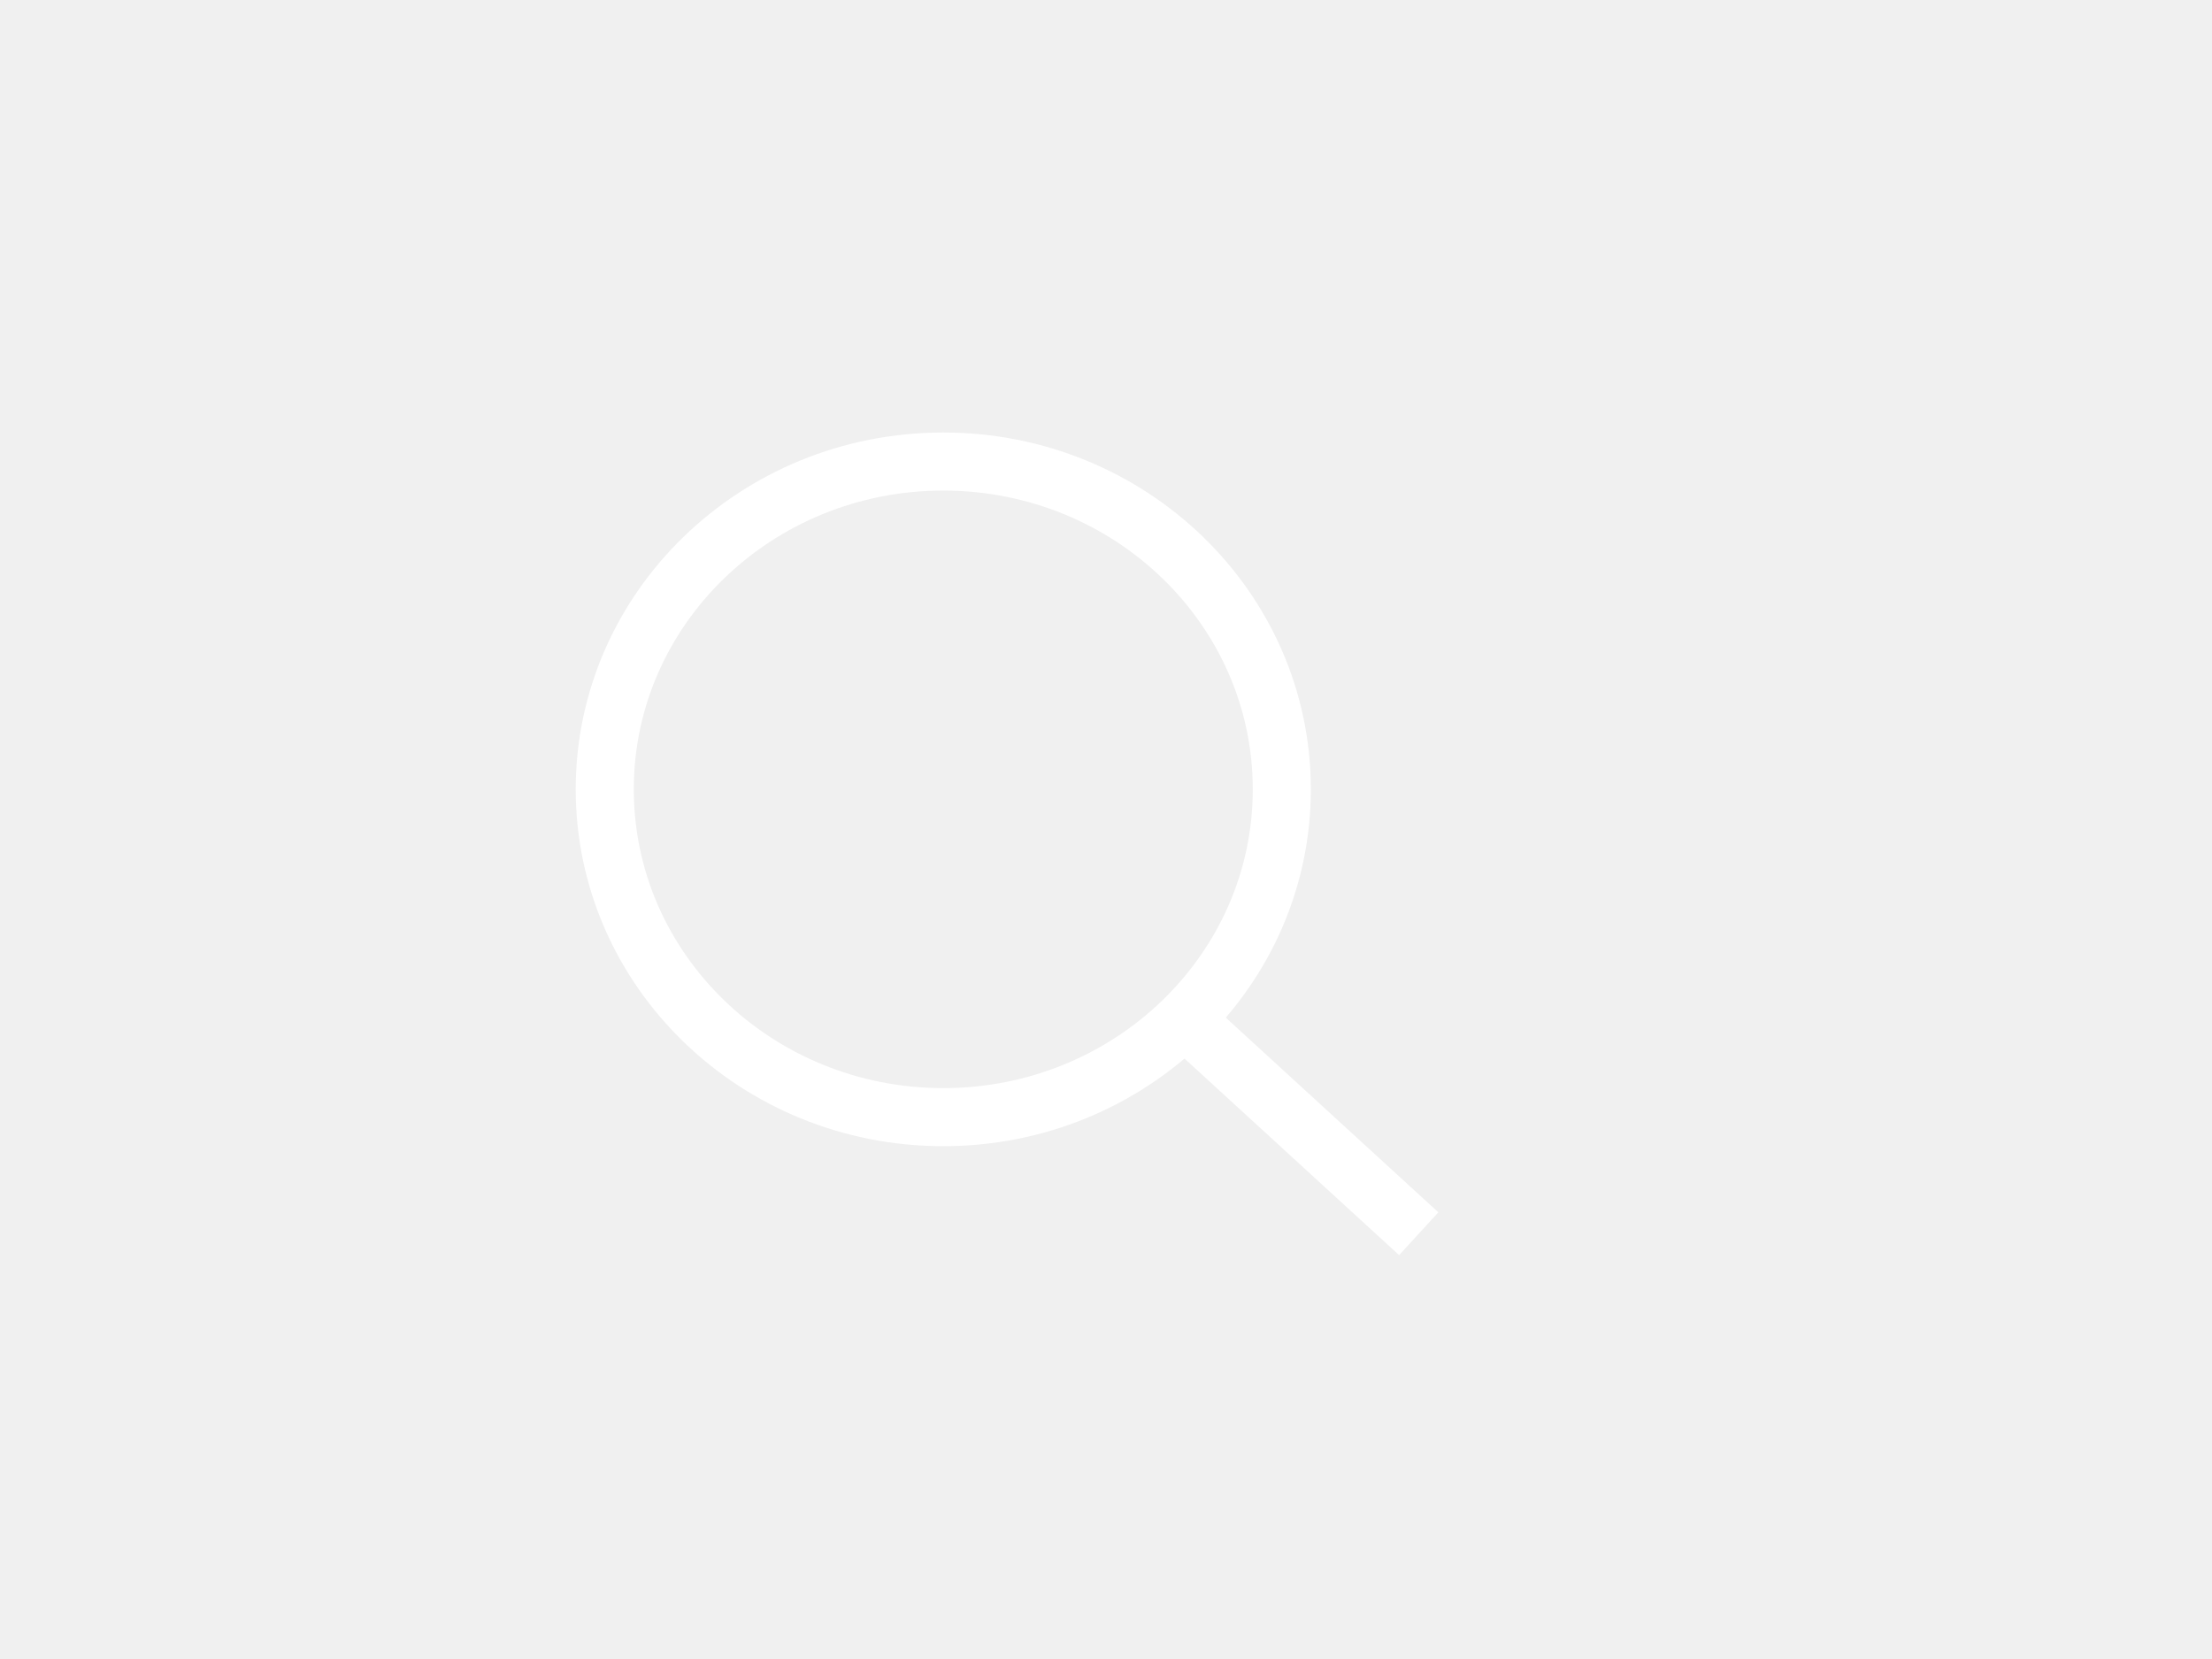
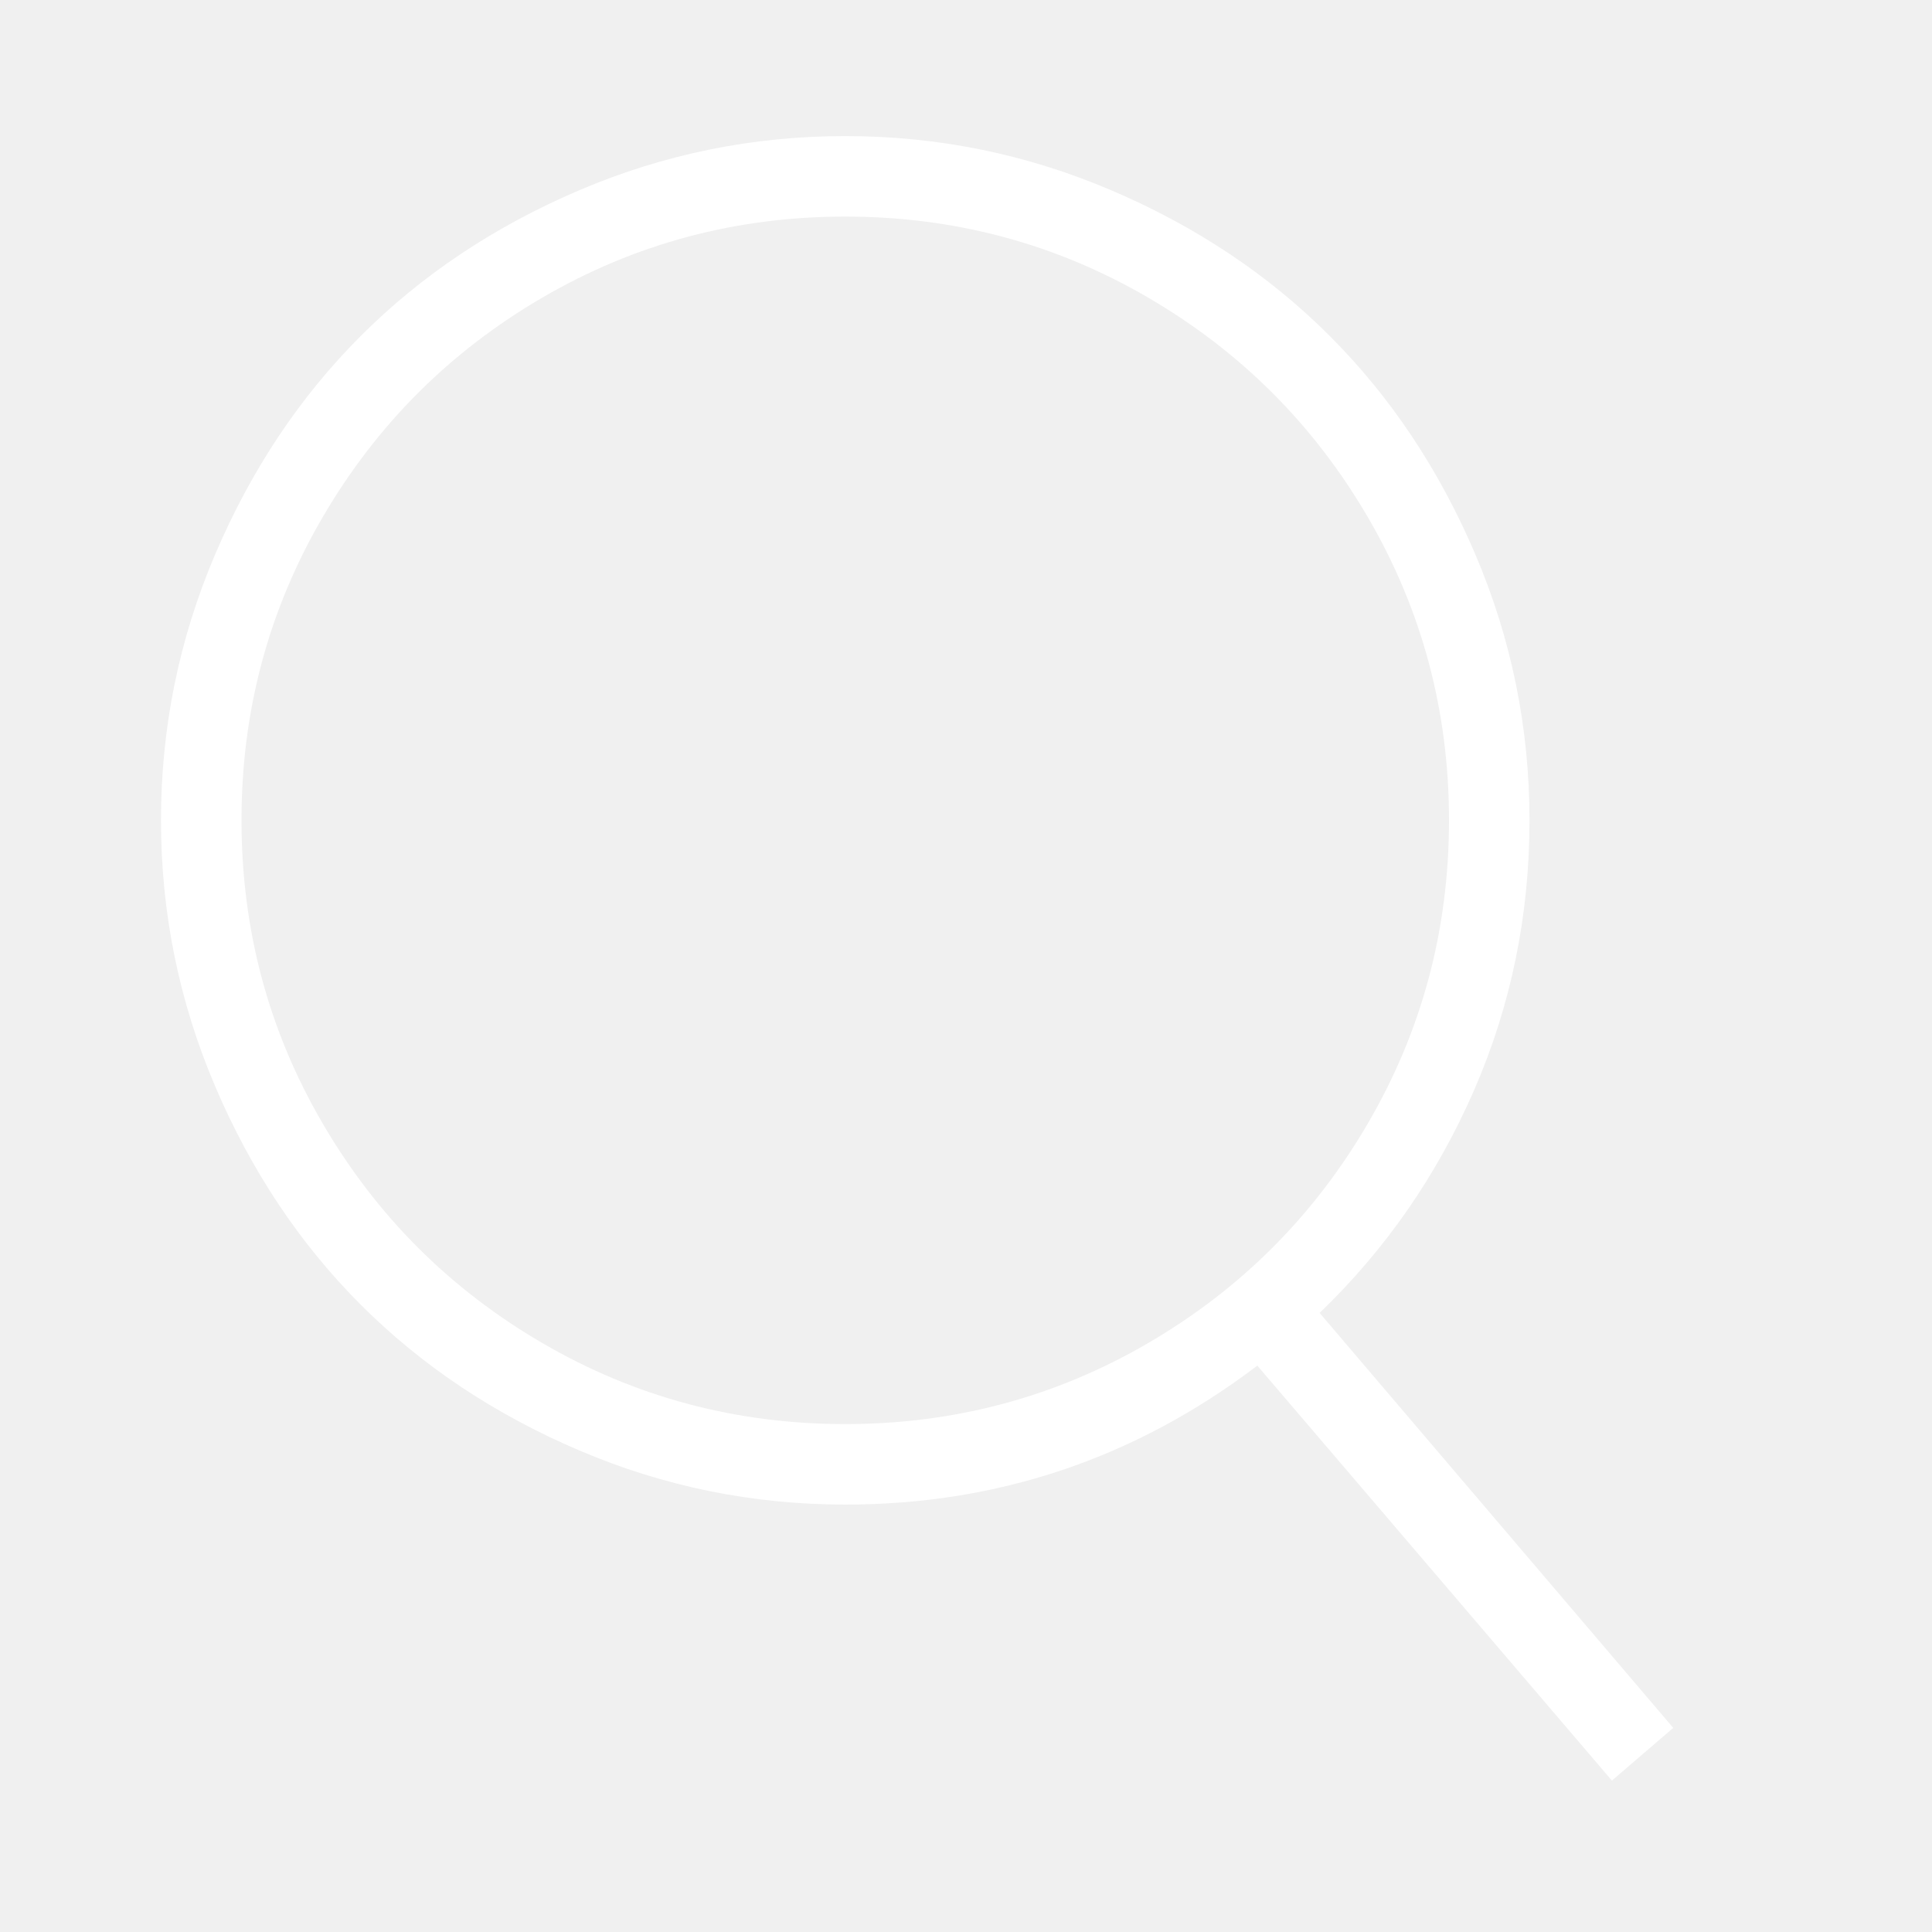
- <svg xmlns="http://www.w3.org/2000/svg" width="800" height="600">
-   <g>
-     <rect x="-1" y="-1" width="802" height="602" id="canvas_background" fill="none" />
-   </g>
-   <g>
-     <ellipse stroke="#fff" stroke-width="21" ry="118.556" rx="122.432" id="svg_13" cy="285.478" cx="341.15" opacity="undefined" stroke-opacity="null" stroke-dasharray="null" fill="none" />
-     <line stroke="#fff" stroke-linecap="null" stroke-linejoin="null" id="svg_15" y2="446.194" x2="513.101" y1="363.377" x1="422.681" opacity="undefined" fill-opacity="null" stroke-opacity="null" stroke-dasharray="null" stroke-width="21" fill="none" />
-   </g>
+ <svg xmlns="http://www.w3.org/2000/svg" viewBox="0 0 512 512">
+   <path d="M349.714 347.937l93.714 109.969-16.254 13.969-93.969-109.969q-48.508 36.825-109.207 36.825-36.826 0-70.476-14.349t-57.905-38.603-38.603-57.905-14.349-70.476 14.349-70.476 38.603-57.905 57.905-38.603 70.476-14.349 70.476 14.349 57.905 38.603 38.603 57.905 14.349 70.476q0 37.841-14.73 71.619t-40.889 58.921zM224 377.397q43.428 0 80.254-21.461t58.286-58.286 21.461-80.254-21.461-80.254-58.286-58.285-80.254-21.46-80.254 21.46-58.285 58.285-21.46 80.254 21.46 80.254 58.285 58.286 80.254 21.461z" fill="#ffffff" fill-rule="evenodd" />
</svg>
